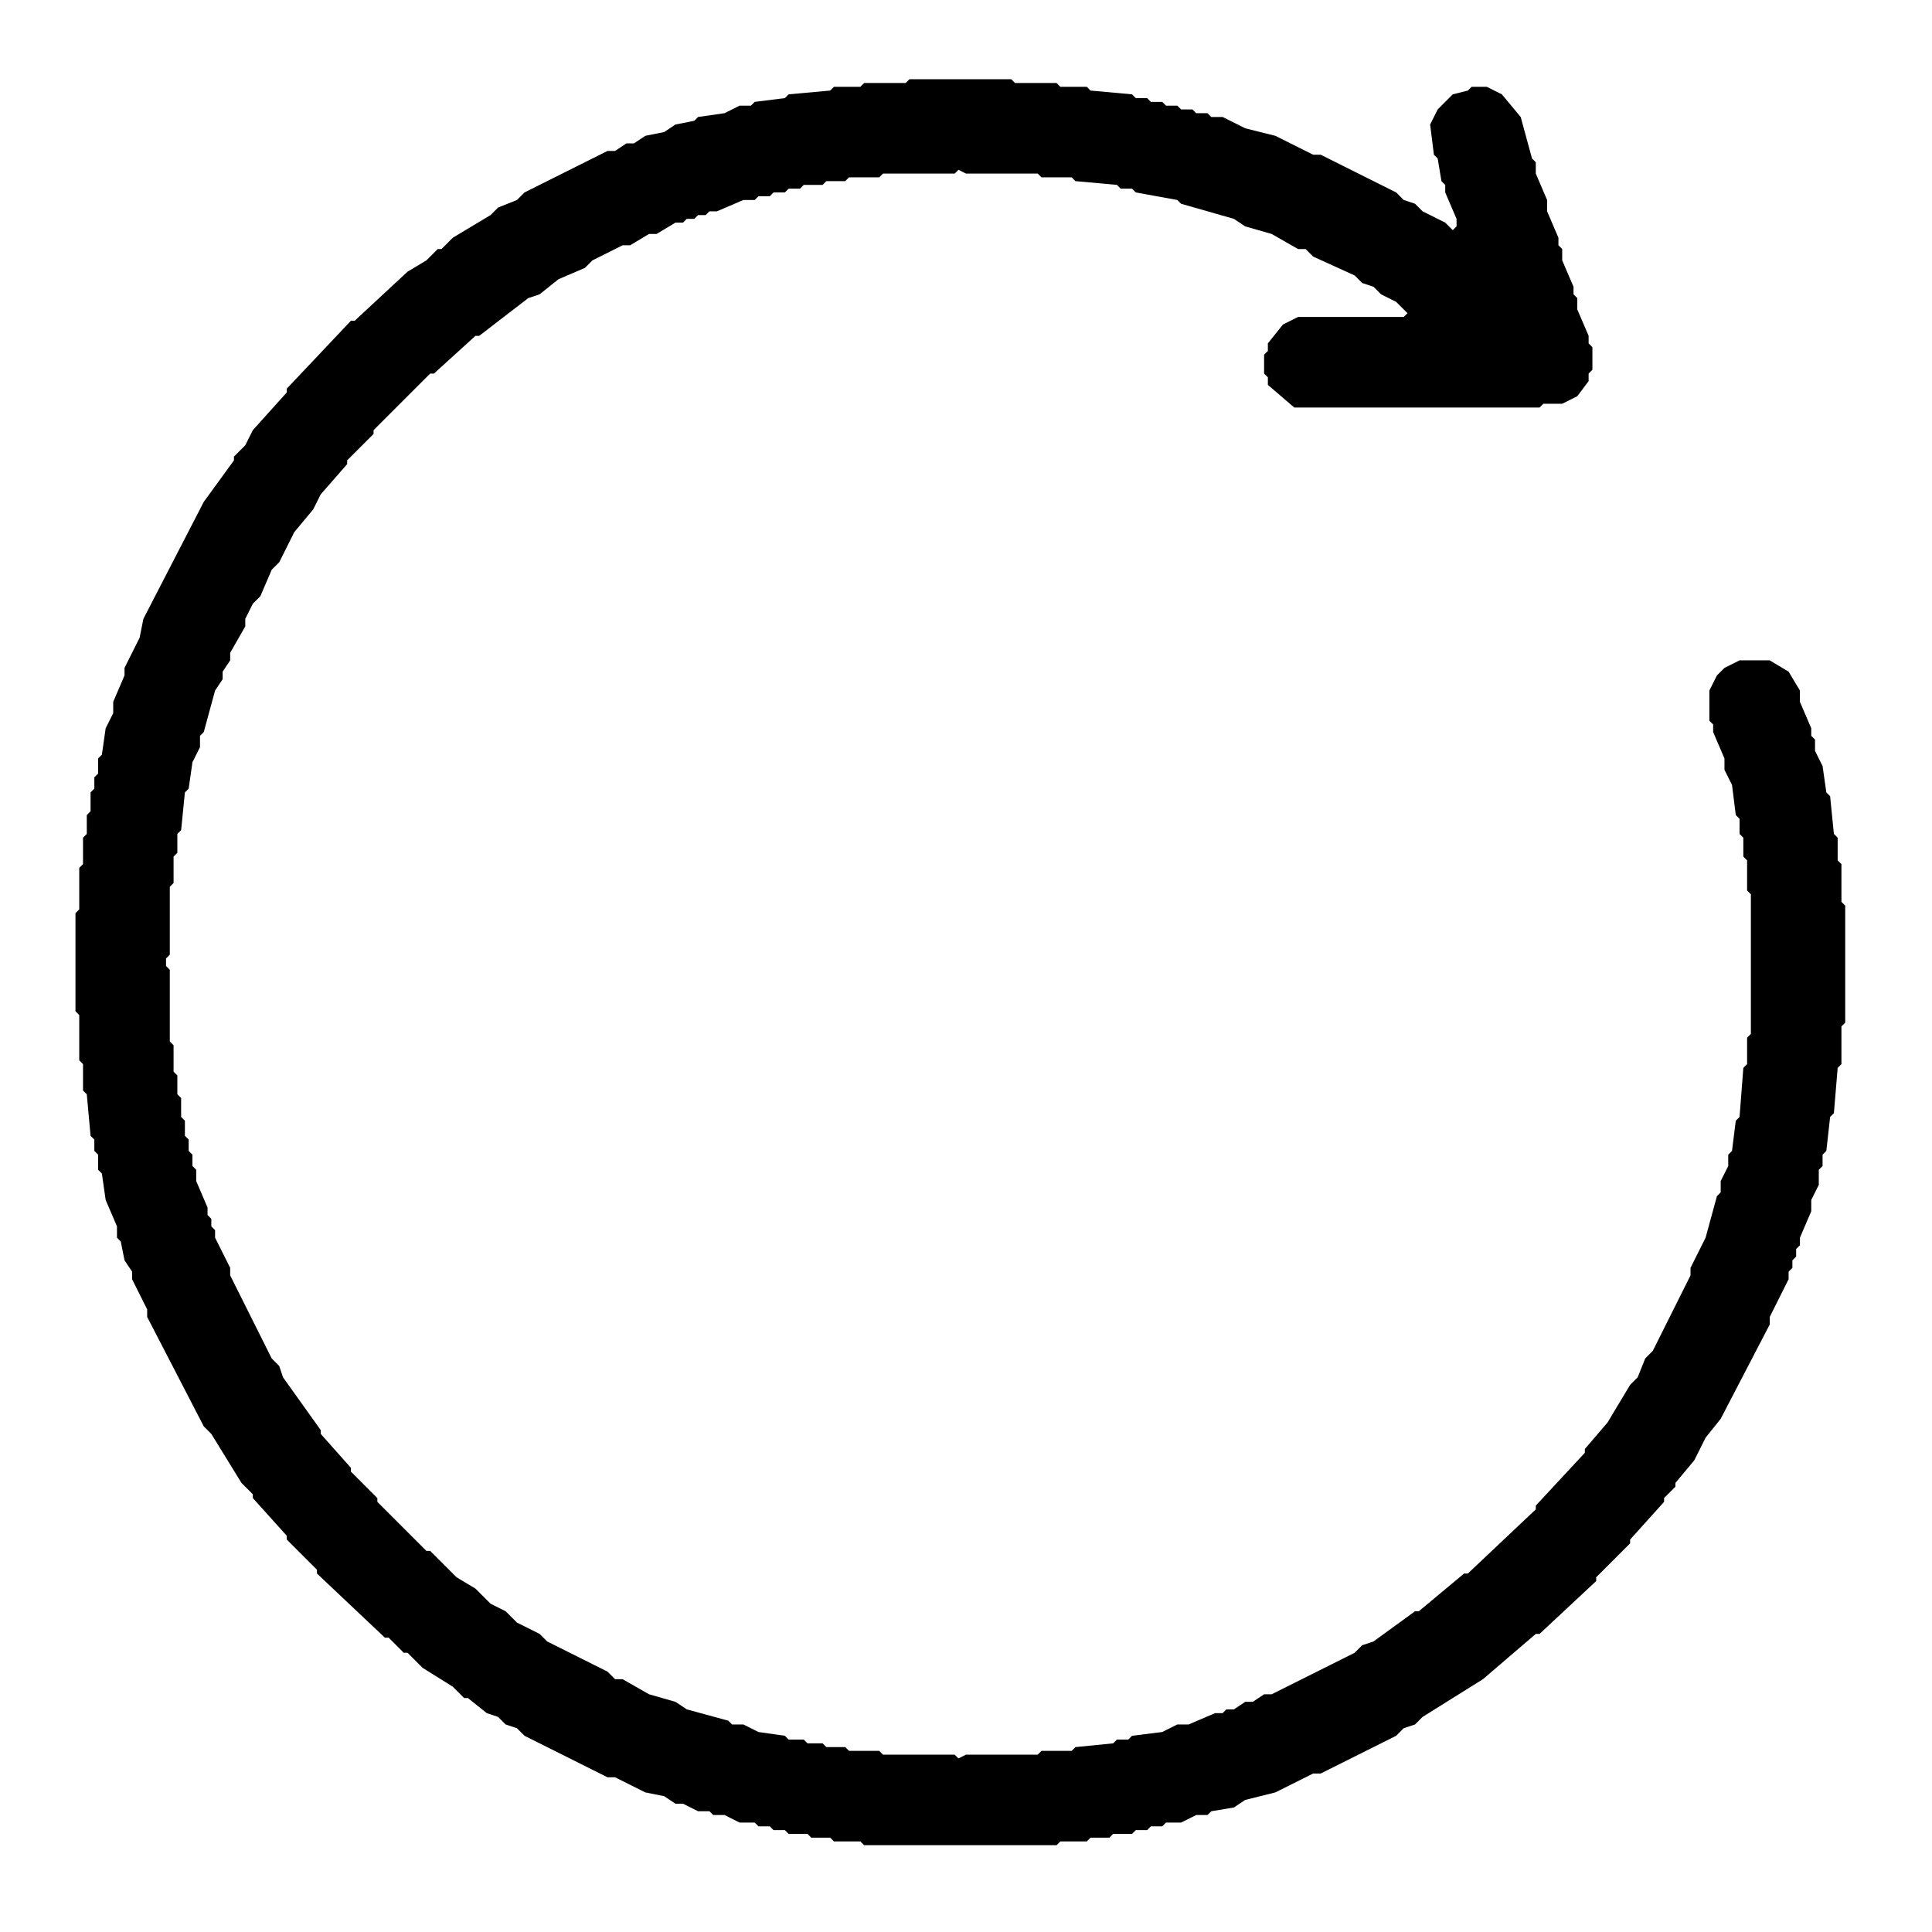
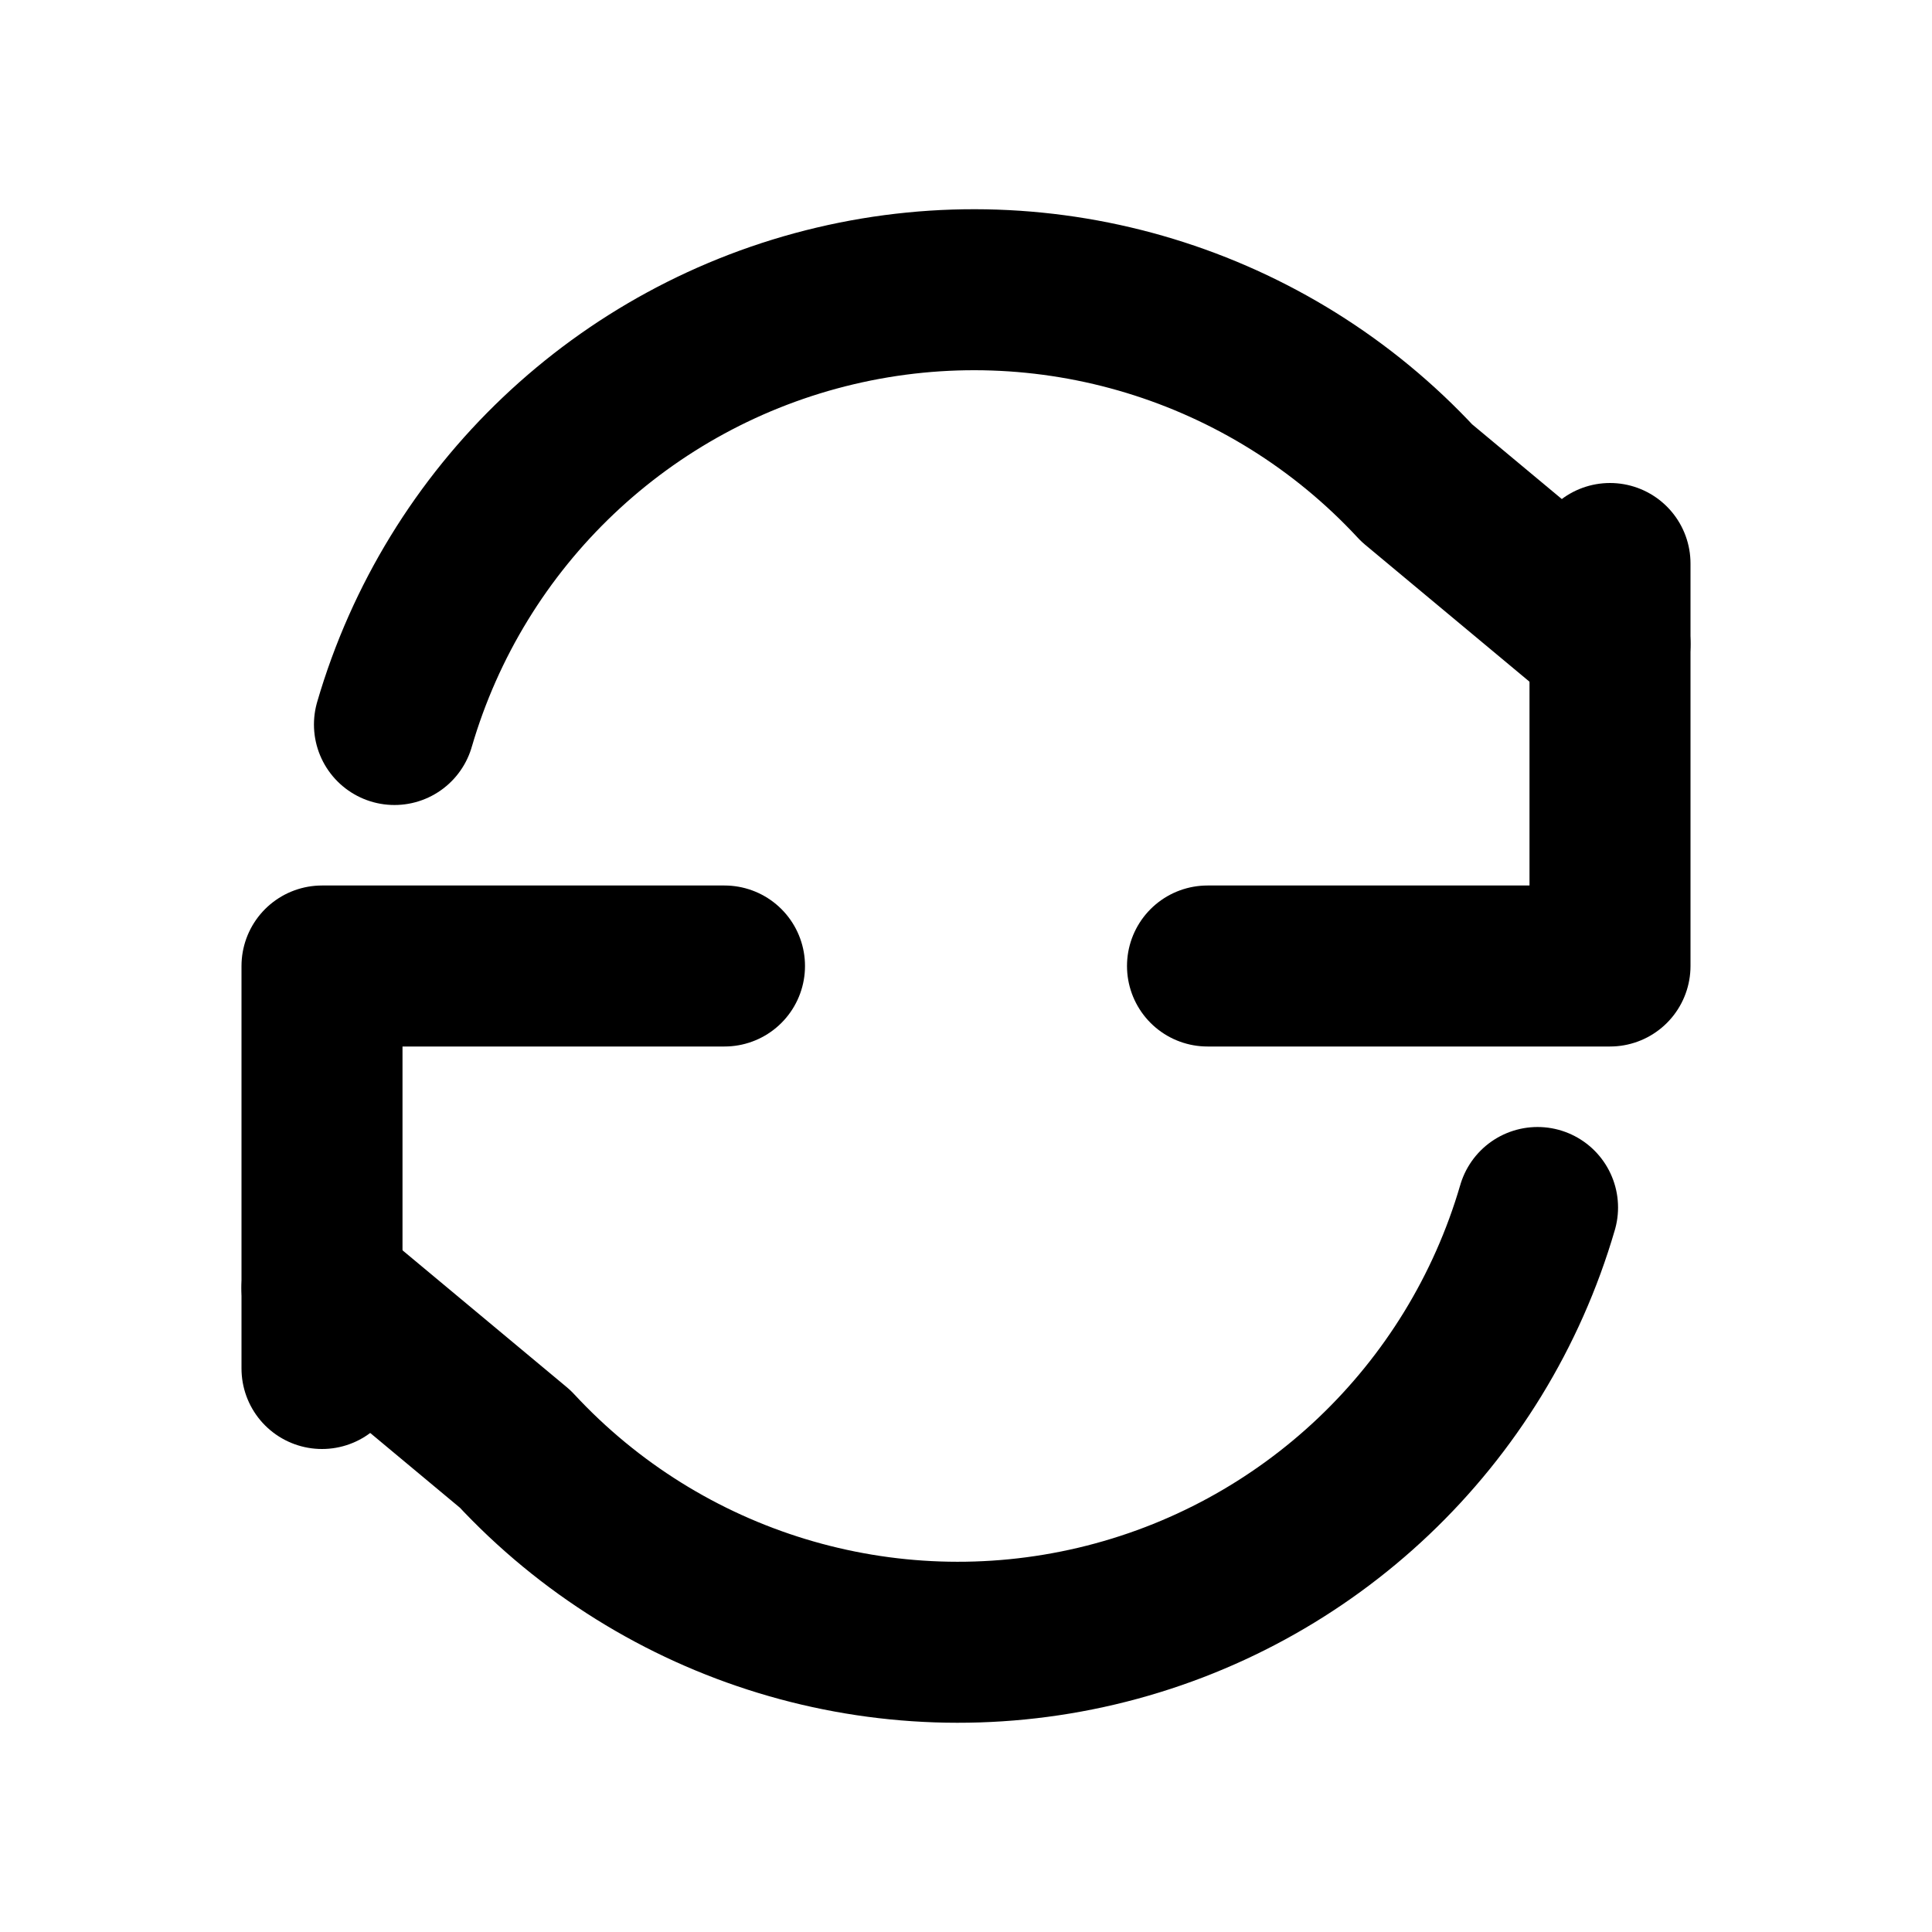
- <svg xmlns="http://www.w3.org/2000/svg" width="512" height="512" viewBox="0 0 512 512" fill="#000000" shape-rendering="geometricPrecision">
-   <path fill-rule="evenodd" clip-rule="evenodd" d="M 394 23 L 390 23 L 389 24 L 385 25 L 381 29 L 379 33 L 380 41 L 381 42 L 382 48 L 383 49 L 383 51 L 386 58 L 386 60 L 385 61 L 383 59 L 377 56 L 375 54 L 372 53 L 370 51 L 350 41 L 348 41 L 338 36 L 330 34 L 324 31 L 321 31 L 320 30 L 317 30 L 316 29 L 313 29 L 312 28 L 309 28 L 308 27 L 305 27 L 304 26 L 301 26 L 300 25 L 289 24 L 288 23 L 281 23 L 280 22 L 269 22 L 268 21 L 241 21 L 240 22 L 229 22 L 228 23 L 221 23 L 220 24 L 209 25 L 208 26 L 200 27 L 199 28 L 196 28 L 192 30 L 185 31 L 184 32 L 179 33 L 176 35 L 171 36 L 168 38 L 166 38 L 163 40 L 161 40 L 139 51 L 137 53 L 132 55 L 130 57 L 120 63 L 117 66 L 116 66 L 113 69 L 108 72 L 94 85 L 93 85 L 76 103 L 76 104 L 67 114 L 65 118 L 62 121 L 62 122 L 54 133 L 38 164 L 37 169 L 33 177 L 33 179 L 30 186 L 30 189 L 28 193 L 27 200 L 26 201 L 26 205 L 25 206 L 25 209 L 24 210 L 24 215 L 23 216 L 23 221 L 22 222 L 22 229 L 21 230 L 21 241 L 20 242 L 20 268 L 21 269 L 21 281 L 22 282 L 22 289 L 23 290 L 24 301 L 25 302 L 25 305 L 26 306 L 26 310 L 27 311 L 28 318 L 31 325 L 31 328 L 32 329 L 33 334 L 35 337 L 35 339 L 39 347 L 39 349 L 54 378 L 56 380 L 64 393 L 67 396 L 67 397 L 76 407 L 76 408 L 84 416 L 84 417 L 102 434 L 103 434 L 107 438 L 108 438 L 112 442 L 120 447 L 123 450 L 124 450 L 129 454 L 132 455 L 134 457 L 137 458 L 139 460 L 161 471 L 163 471 L 171 475 L 176 476 L 179 478 L 181 478 L 185 480 L 188 480 L 189 481 L 192 481 L 196 483 L 200 483 L 201 484 L 204 484 L 205 485 L 208 485 L 209 486 L 214 486 L 215 487 L 220 487 L 221 488 L 228 488 L 229 489 L 280 489 L 281 488 L 288 488 L 289 487 L 294 487 L 295 486 L 300 486 L 301 485 L 304 485 L 305 484 L 308 484 L 309 483 L 313 483 L 317 481 L 320 481 L 321 480 L 327 479 L 330 477 L 338 475 L 348 470 L 350 470 L 370 460 L 372 458 L 375 457 L 377 455 L 393 445 L 407 433 L 408 433 L 423 419 L 423 418 L 432 409 L 432 408 L 441 398 L 441 397 L 444 394 L 444 393 L 449 387 L 452 381 L 456 376 L 469 351 L 469 349 L 474 339 L 474 337 L 475 336 L 475 334 L 476 333 L 476 331 L 477 330 L 477 328 L 480 321 L 480 318 L 482 314 L 482 310 L 483 309 L 483 306 L 484 305 L 485 296 L 486 295 L 487 283 L 488 282 L 488 272 L 489 271 L 489 240 L 488 239 L 488 229 L 487 228 L 487 222 L 486 221 L 485 211 L 484 210 L 483 203 L 481 199 L 481 196 L 480 195 L 480 193 L 477 186 L 477 183 L 474 178 L 469 175 L 461 175 L 457 177 L 455 179 L 453 183 L 453 191 L 454 192 L 454 194 L 457 201 L 457 204 L 459 208 L 460 216 L 461 217 L 461 221 L 462 222 L 462 227 L 463 228 L 463 236 L 464 237 L 464 274 L 463 275 L 463 282 L 462 283 L 461 296 L 460 297 L 459 305 L 458 306 L 458 309 L 456 313 L 456 316 L 455 317 L 452 328 L 448 336 L 448 338 L 438 358 L 436 360 L 434 365 L 432 367 L 426 377 L 420 384 L 420 385 L 407 399 L 407 400 L 389 417 L 388 417 L 376 427 L 375 427 L 364 435 L 361 436 L 359 438 L 337 449 L 335 449 L 332 451 L 330 451 L 327 453 L 325 453 L 324 454 L 322 454 L 315 457 L 312 457 L 308 459 L 300 460 L 299 461 L 296 461 L 295 462 L 285 463 L 284 464 L 276 464 L 275 465 L 256 465 L 254 466 L 253 465 L 234 465 L 233 464 L 225 464 L 224 463 L 219 463 L 218 462 L 214 462 L 213 461 L 209 461 L 208 460 L 201 459 L 197 457 L 194 457 L 193 456 L 182 453 L 179 451 L 172 449 L 165 445 L 163 445 L 161 443 L 145 435 L 143 433 L 137 430 L 134 427 L 130 425 L 126 421 L 121 418 L 114 411 L 113 411 L 100 398 L 100 397 L 93 390 L 93 389 L 85 380 L 85 379 L 75 365 L 74 362 L 72 360 L 61 338 L 61 336 L 57 328 L 57 326 L 56 325 L 56 323 L 55 322 L 55 320 L 52 313 L 52 310 L 51 309 L 51 306 L 50 305 L 50 302 L 49 301 L 49 297 L 48 296 L 48 291 L 47 290 L 47 285 L 46 284 L 46 277 L 45 276 L 45 257 L 44 256 L 44 254 L 45 253 L 45 235 L 46 234 L 46 227 L 47 226 L 47 221 L 48 220 L 49 210 L 50 209 L 51 202 L 53 198 L 53 195 L 54 194 L 57 183 L 59 180 L 59 178 L 61 175 L 61 173 L 65 166 L 65 164 L 67 160 L 69 158 L 72 151 L 74 149 L 78 141 L 83 135 L 85 131 L 92 123 L 92 122 L 99 115 L 99 114 L 114 99 L 115 99 L 126 89 L 127 89 L 140 79 L 143 78 L 148 74 L 155 71 L 157 69 L 165 65 L 167 65 L 172 62 L 174 62 L 179 59 L 181 59 L 182 58 L 184 58 L 185 57 L 187 57 L 188 56 L 190 56 L 197 53 L 200 53 L 201 52 L 204 52 L 205 51 L 208 51 L 209 50 L 212 50 L 213 49 L 218 49 L 219 48 L 224 48 L 225 47 L 233 47 L 234 46 L 253 46 L 254 45 L 256 46 L 275 46 L 276 47 L 284 47 L 285 48 L 296 49 L 297 50 L 300 50 L 301 51 L 312 53 L 313 54 L 327 58 L 330 60 L 337 62 L 344 66 L 346 66 L 348 68 L 359 73 L 361 75 L 364 76 L 366 78 L 370 80 L 373 83 L 372 84 L 344 84 L 340 86 L 336 91 L 336 93 L 335 94 L 335 99 L 336 100 L 336 102 L 343 108 L 408 108 L 409 107 L 414 107 L 418 105 L 421 101 L 421 99 L 422 98 L 422 92 L 421 91 L 421 89 L 418 82 L 418 79 L 417 78 L 417 76 L 414 69 L 414 66 L 413 65 L 413 63 L 410 56 L 410 53 L 407 46 L 407 43 L 406 42 L 403 31 L 398 25 Z" />
+ <svg xmlns="http://www.w3.org/2000/svg" width="24" height="24" viewBox="0 0 24 24" fill="none" stroke="#000000" stroke-width="2" stroke-linecap="round" stroke-linejoin="round">
+   <path d="M20 7v5h-5" />
+   <path d="M4.9 9a7.5 7.5 0 0 1 12.7-3L20 8M4 17v-5h5" />
+   <path d="M19.1 15a7.5 7.5 0 0 1-12.7 3L4 16" />
</svg>
